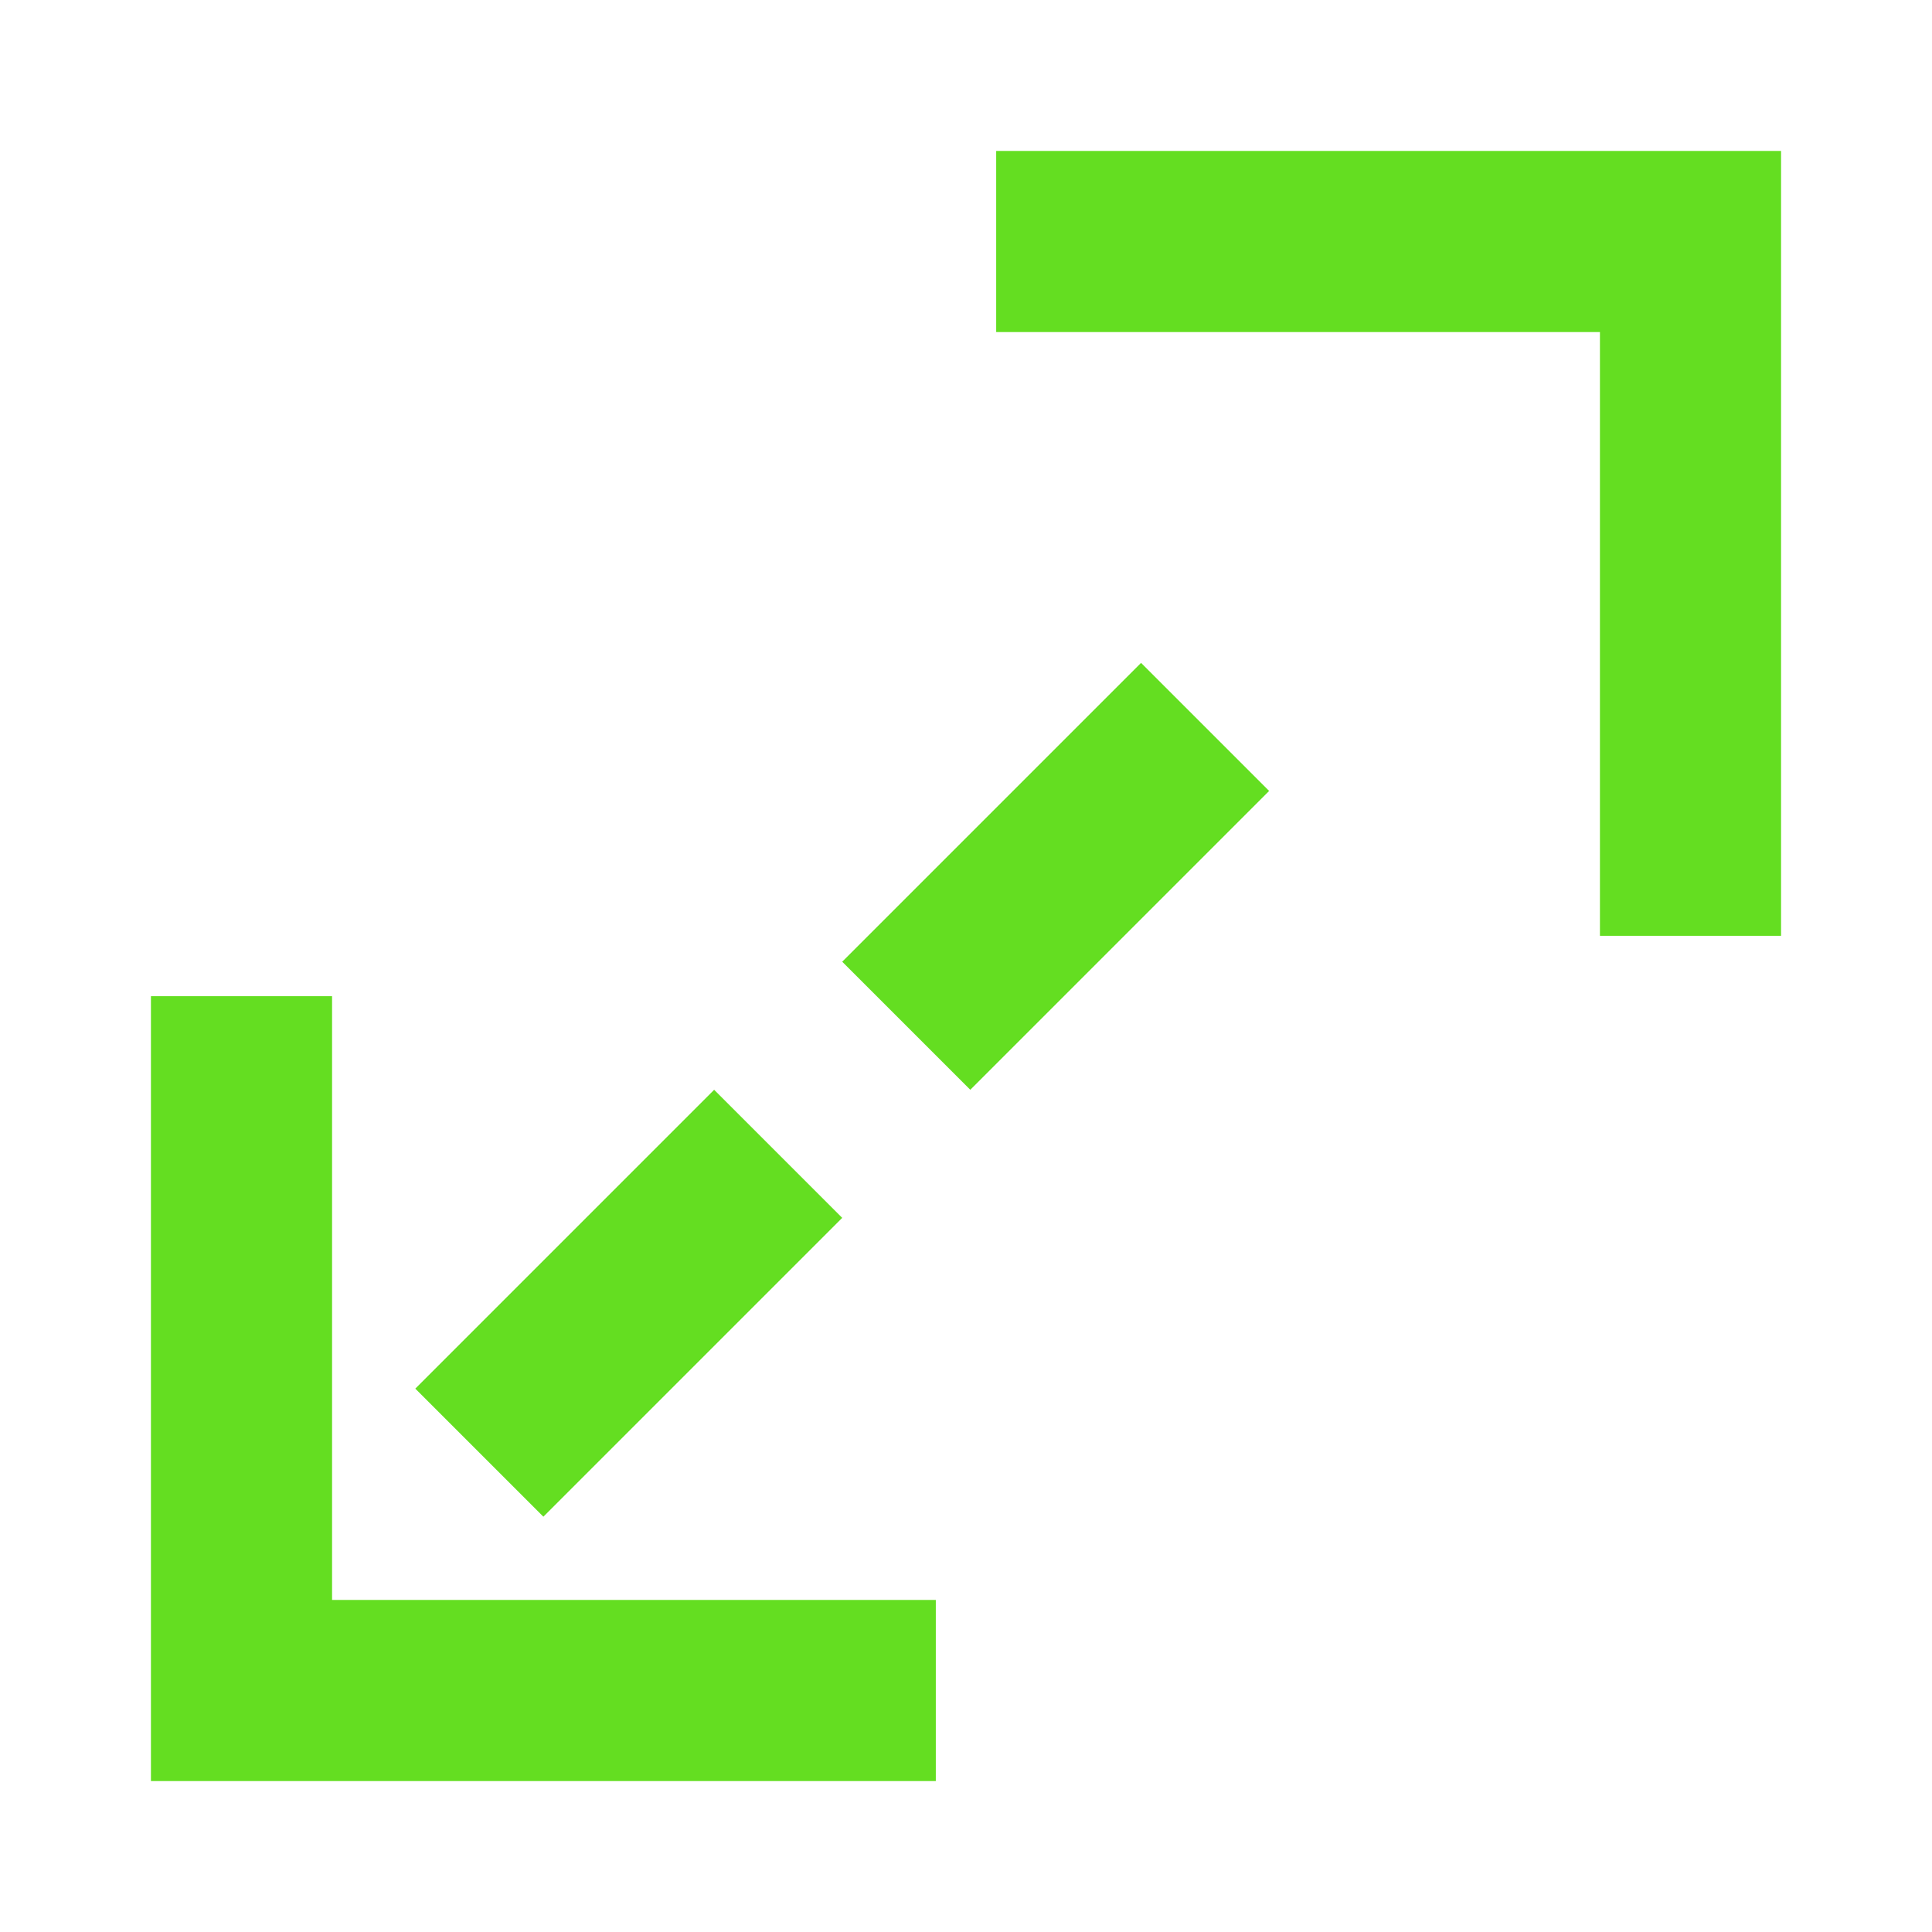
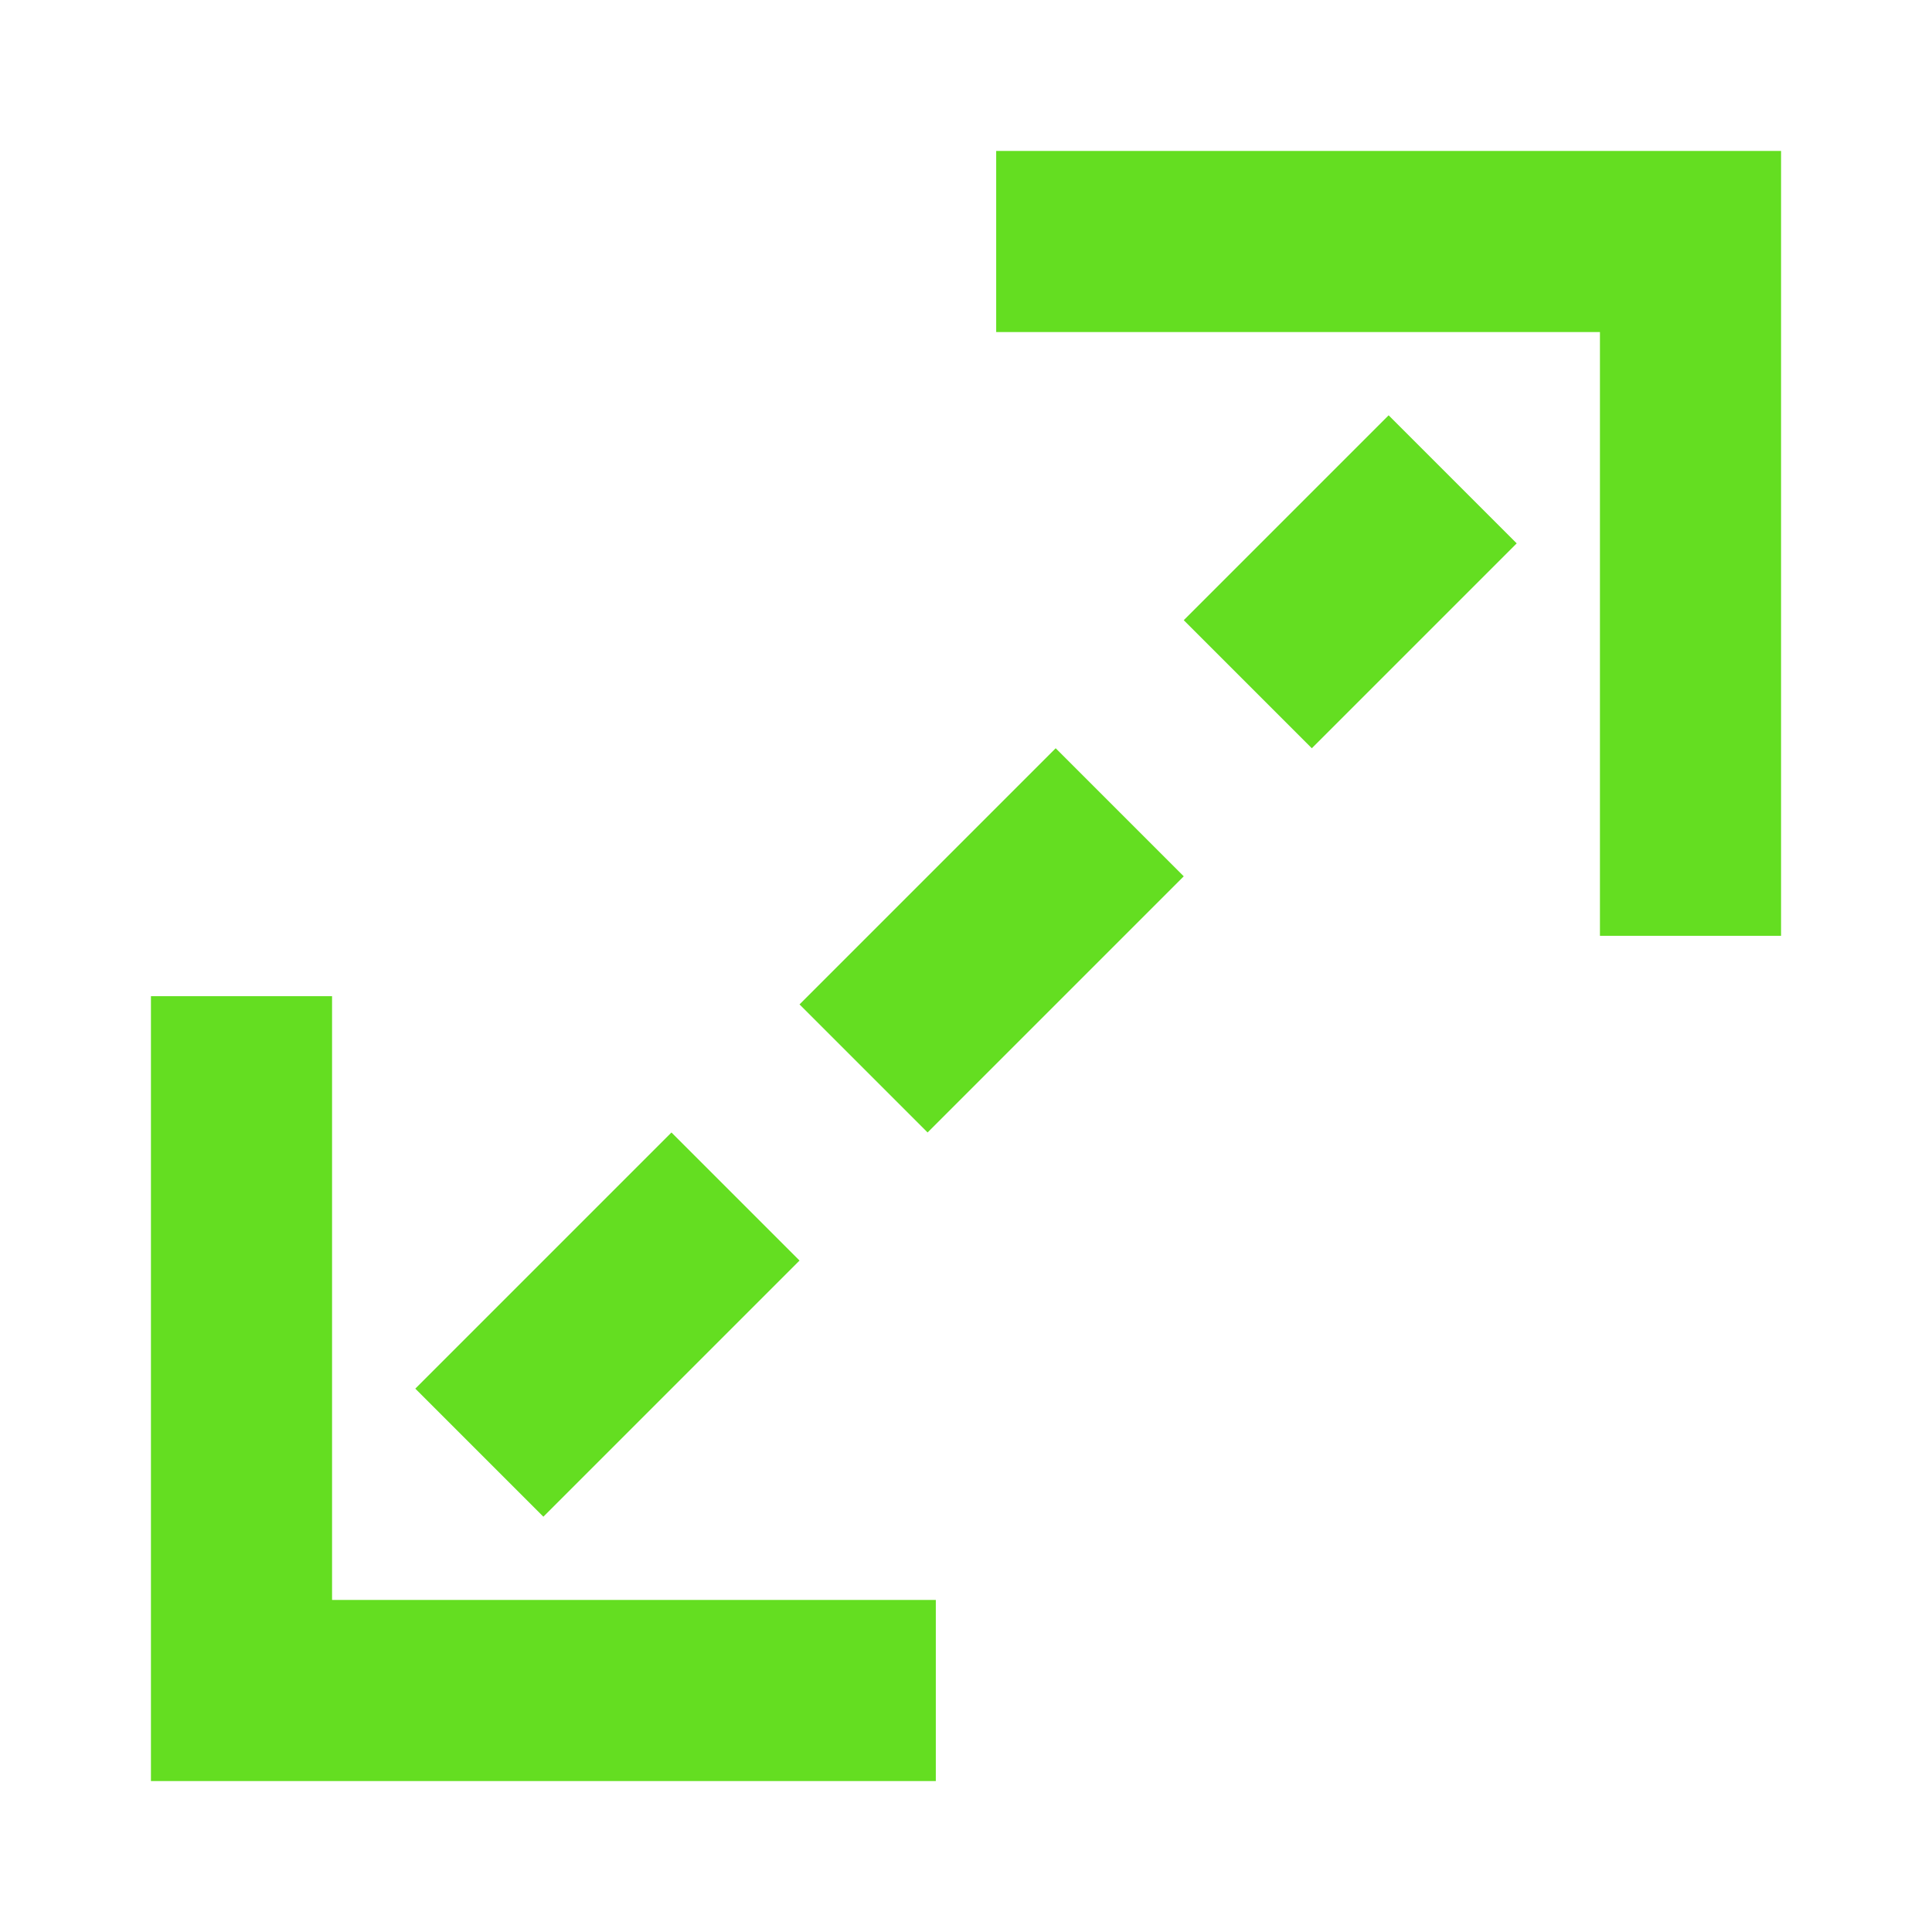
<svg xmlns="http://www.w3.org/2000/svg" width="16" height="16" viewBox="0 0 16 16" fill="none">
-   <path d="M4.5 11.5L11.5 4.5" stroke="#64de21" stroke-width="1.5" stroke-linecap="square" stroke-dasharray="2 3" />
+   <path d="M4.5 11.5L11.5 4.5" stroke="#64de21" stroke-width="1.5" stroke-linecap="square" stroke-dasharray="1.5 3" />
  <path d="M9 2H14V7" stroke="#64de21" stroke-width="1.5" stroke-linecap="square" />
  <path d="M7 14L2 14L2 9" stroke="#64de21" stroke-width="1.5" stroke-linecap="square" />
</svg>
